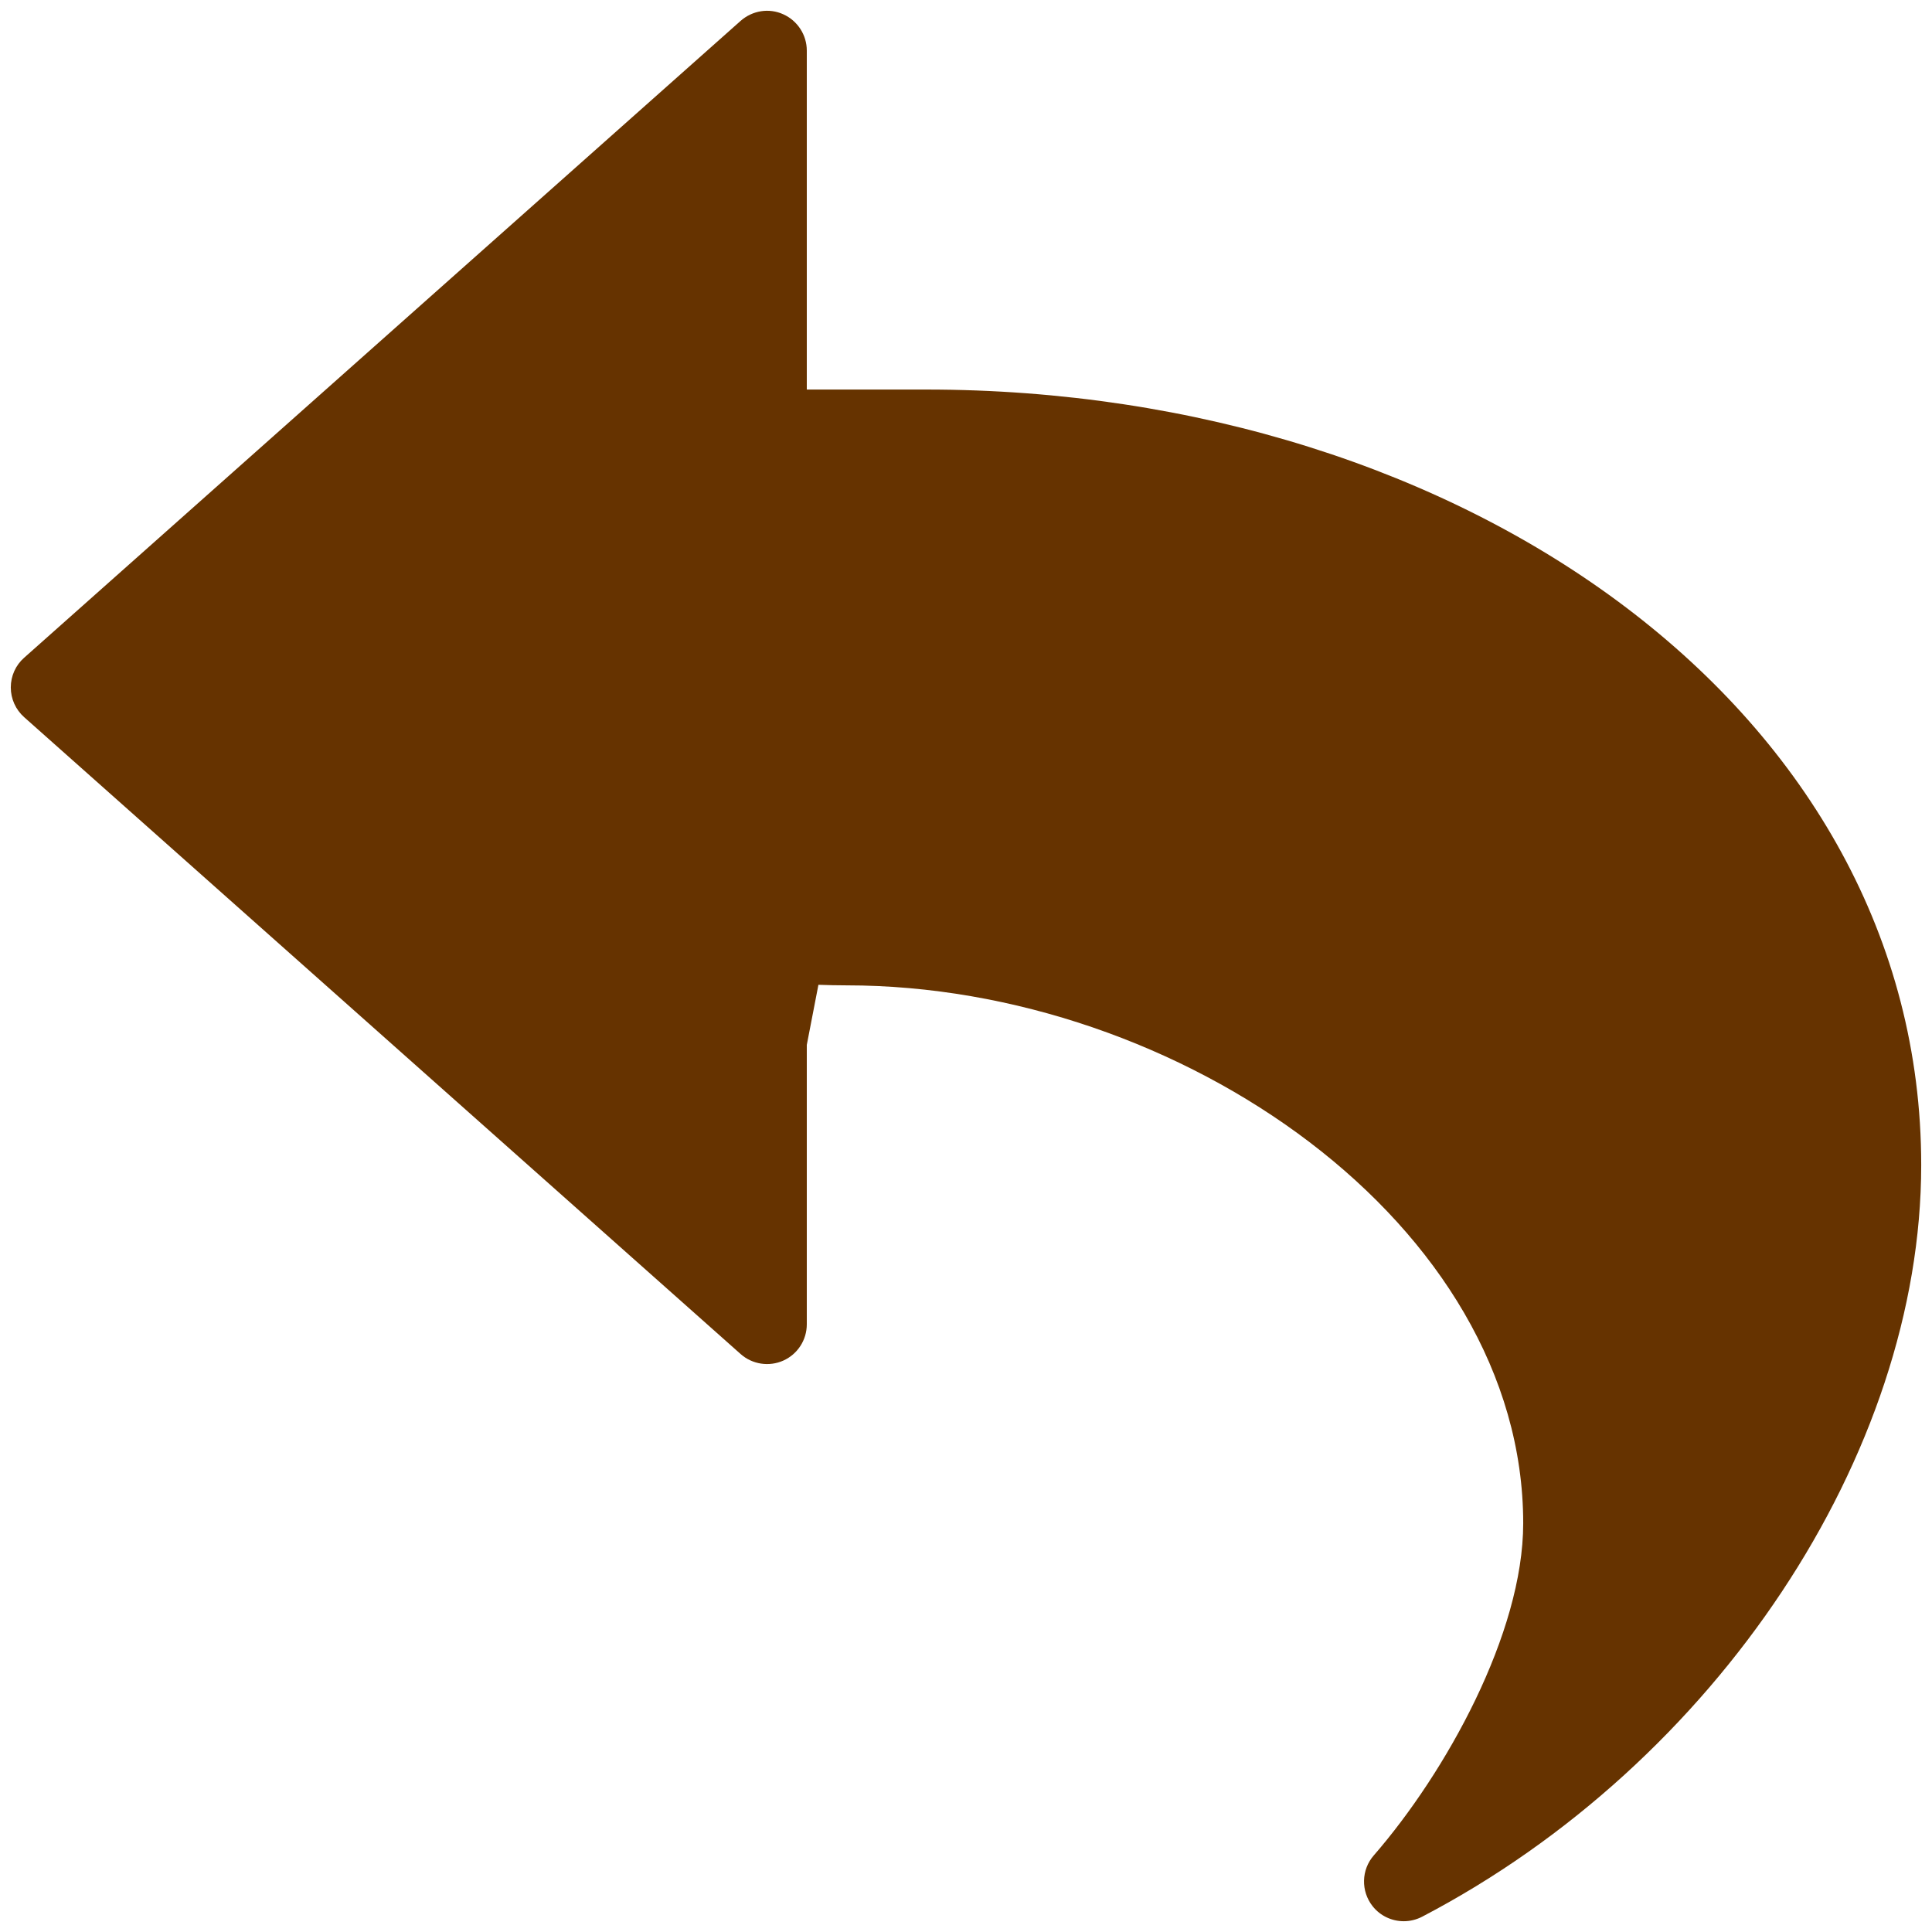
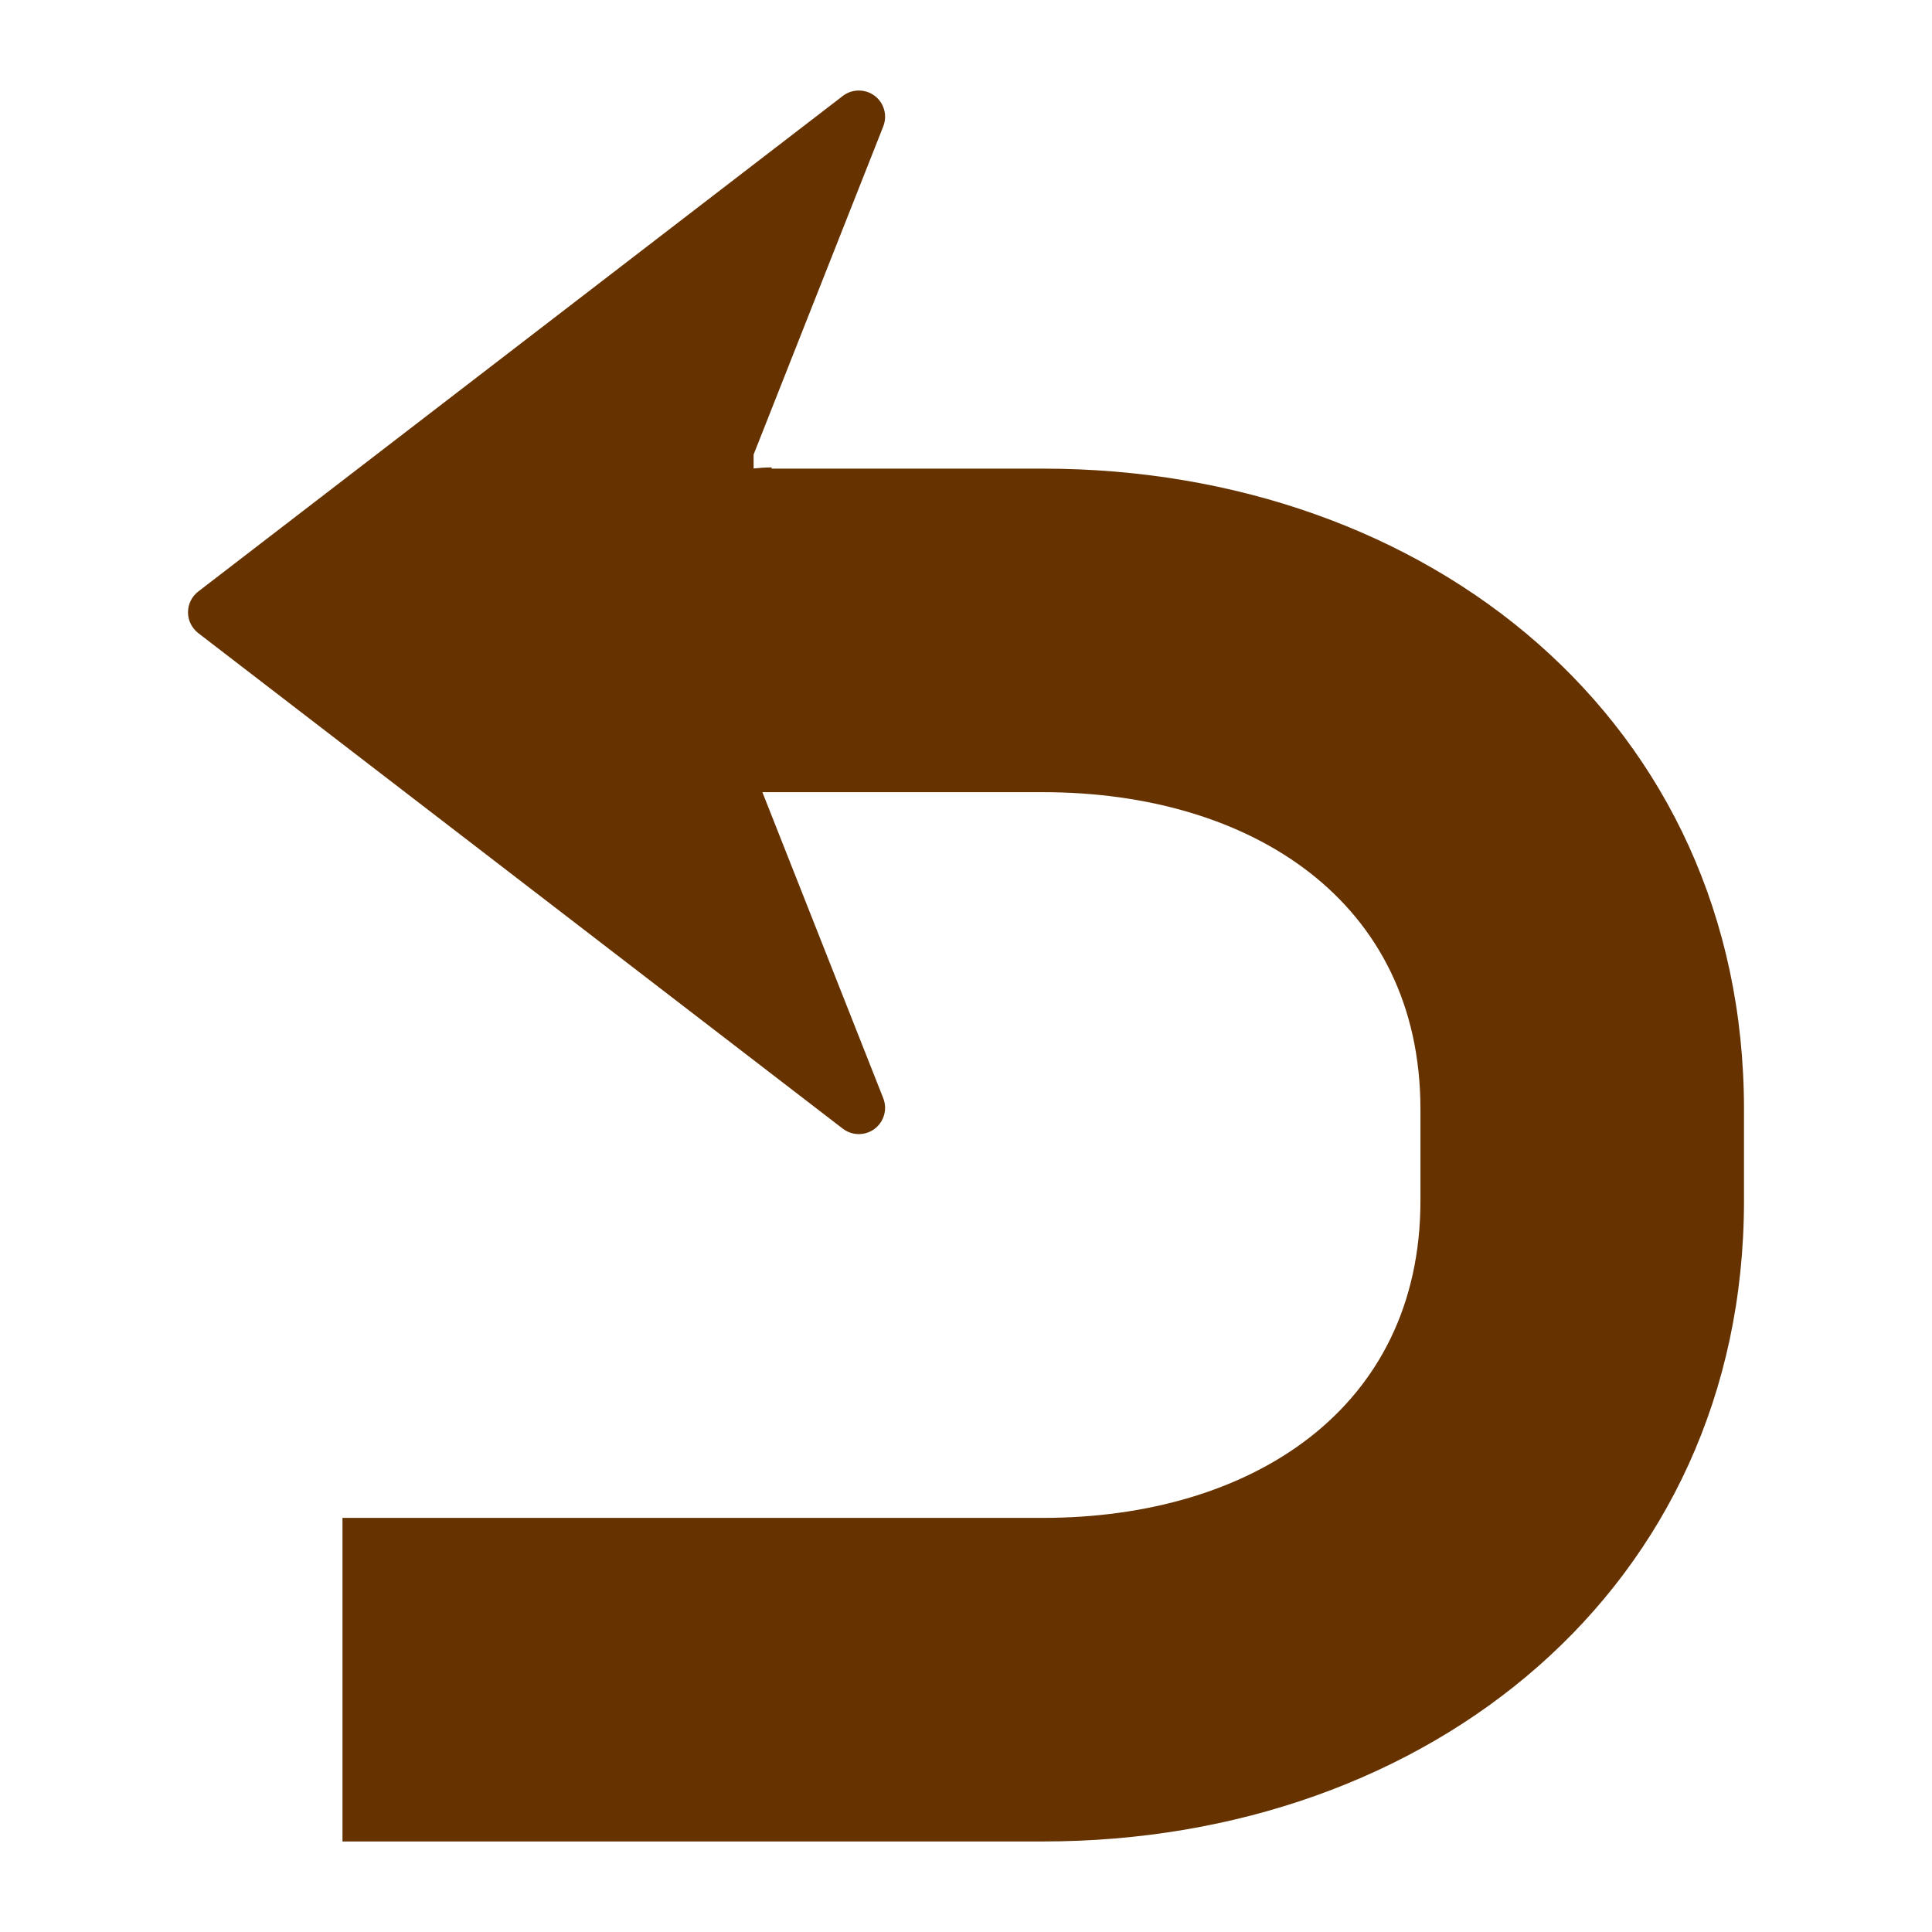
<svg xmlns="http://www.w3.org/2000/svg" id="SVGRoot" version="1.1" viewBox="0 0 64 64" height="64px" width="64px">
  <defs id="defs869" />
  <g id="layer1">
-     <g transform="matrix(2.636881,0,0,2.636881,0.3574304,0.3578942)" id="g6">
-       <g id="g4">
-         <path style="fill:#663300;fill-opacity:1" d="M 11.5,4.758 H 10 V 0.5 C 10,0.303 9.884,0.125 9.705,0.044 9.526,-0.038 9.316,-0.004 9.168,0.127 l -9,8 C 0.061,8.221 0,8.357 0,8.5 0,8.643 0.061,8.779 0.168,8.874 l 9,8 c 0.147,0.131 0.358,0.163 0.537,0.083 C 9.885,16.876 10,16.698 10,16.501 v -3.51 l 0.146,-0.755 c 0.118,0.004 0.236,0.007 0.354,0.007 4.178,0 8.5,3.002 8.5,6.758 0,1.383 -0.973,3.132 -1.877,4.172 -0.158,0.181 -0.164,0.449 -0.015,0.638 C 17.205,23.934 17.351,24 17.5,24 17.578,24 17.658,23.981 17.731,23.943 21.422,22.014 24,18.131 24,14.5 24,8.809 18.276,4.758 11.5,4.758 Z" id="path2" />
-       </g>
-     </g>
+     <path style="fill:#663300;fill-opacity:1;stroke-width:0.768" d="m 6.228,20.284 c 0,-0.272 0.126,-0.526 0.34,-0.69 L 27.918,3.179 c 0.157,-0.121 0.342,-0.18 0.531,-0.18 0.185,0 0.368,0.057 0.525,0.174 0.313,0.236 0.429,0.651 0.284,1.017 L 24.964,15.058 v 0.461 c 0.197,-0.021 0.394,-0.035 0.597,-0.035 v 0.04 h 8.988 c 12.807,0 23.223,8.417 23.223,21.223 v 3.031 c 0,12.806 -10.416,21.223 -23.223,21.223 H 11.345 V 50.282 h 23.204 c 6.896,0 12.504,-3.609 12.505,-10.505 L 47.054,36.747 C 47.055,29.852 41.445,26.242 34.549,26.242 h -9.294 l 4.003,10.135 c 0.145,0.364 0.028,0.78 -0.284,1.016 -0.312,0.236 -0.745,0.234 -1.056,-0.005 L 6.569,20.974 C 6.354,20.807 6.228,20.554 6.228,20.284 Z" id="path2" />
  </g>
</svg>
